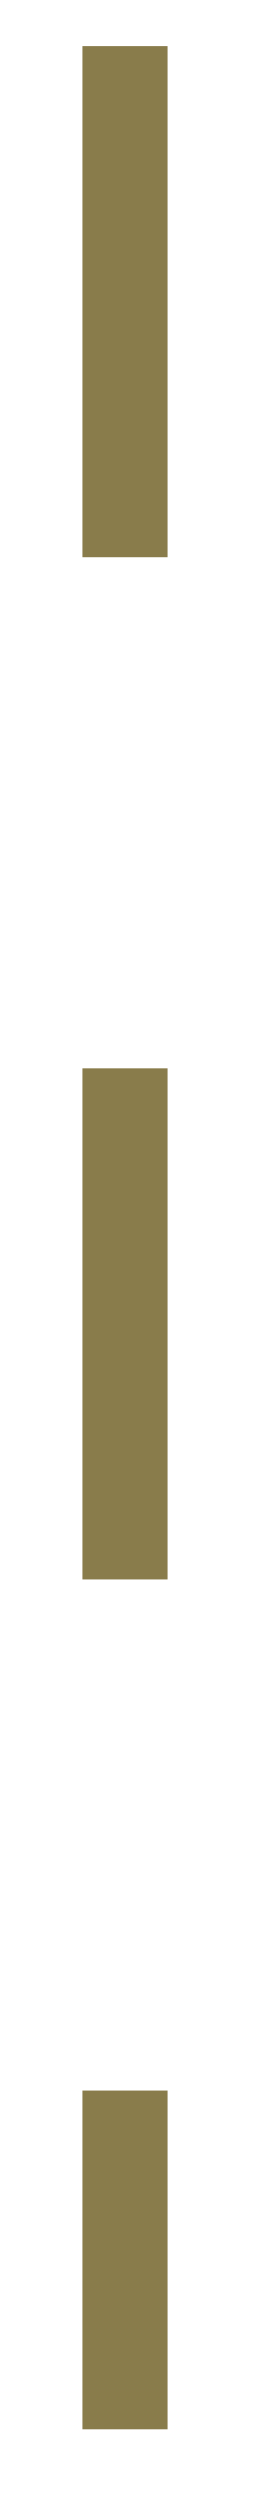
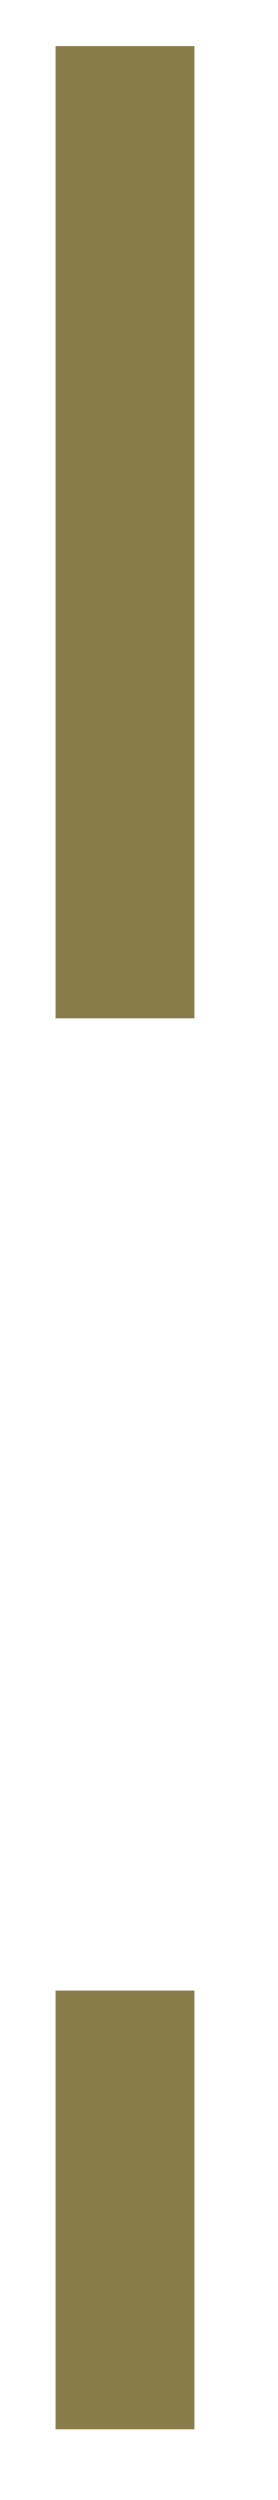
<svg xmlns="http://www.w3.org/2000/svg" width="2" height="18" viewBox="0 0 2 18" fill="none">
-   <line opacity="0.75" x1="0.9" y1="0.332" x2="0.9" y2="17.491" stroke="#62500F" stroke-width="0.613" stroke-dasharray="3.68 3.68" />
+   <line opacity="0.75" x1="0.9" y1="0.332" x2="0.9" y2="17.491" stroke="#62500F" stroke-width="1" stroke-dasharray="7 7" />
</svg>
